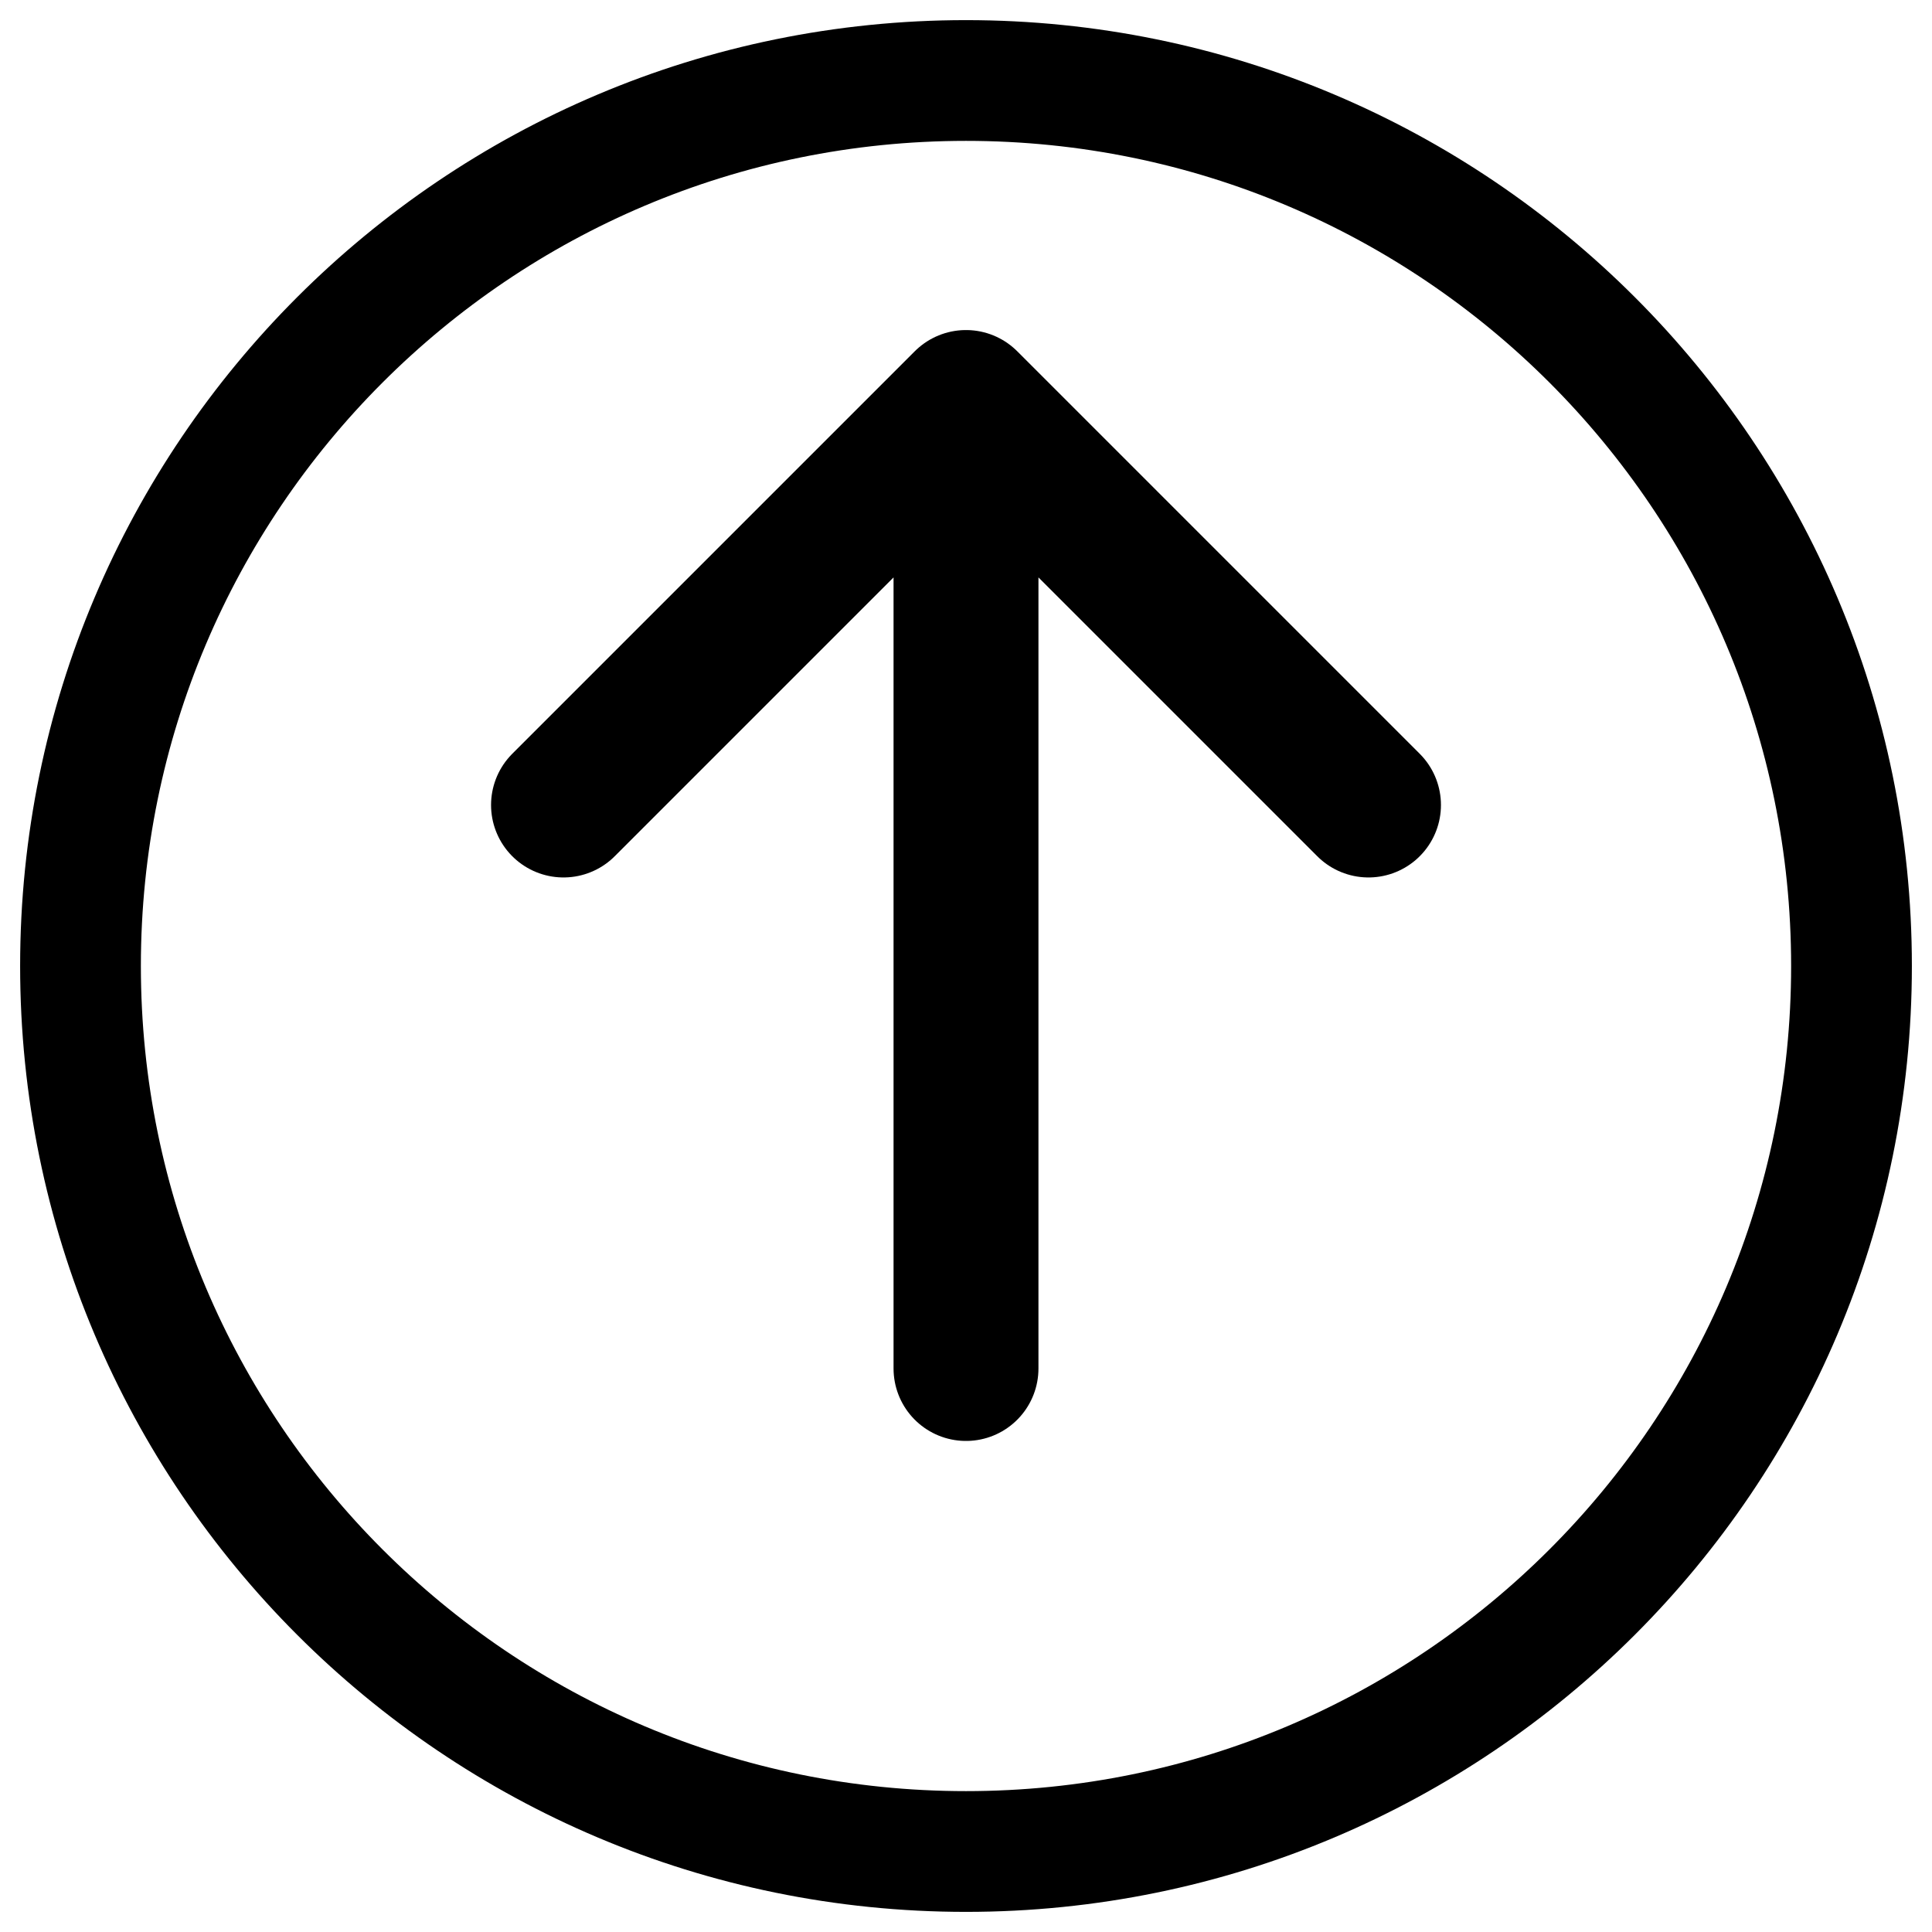
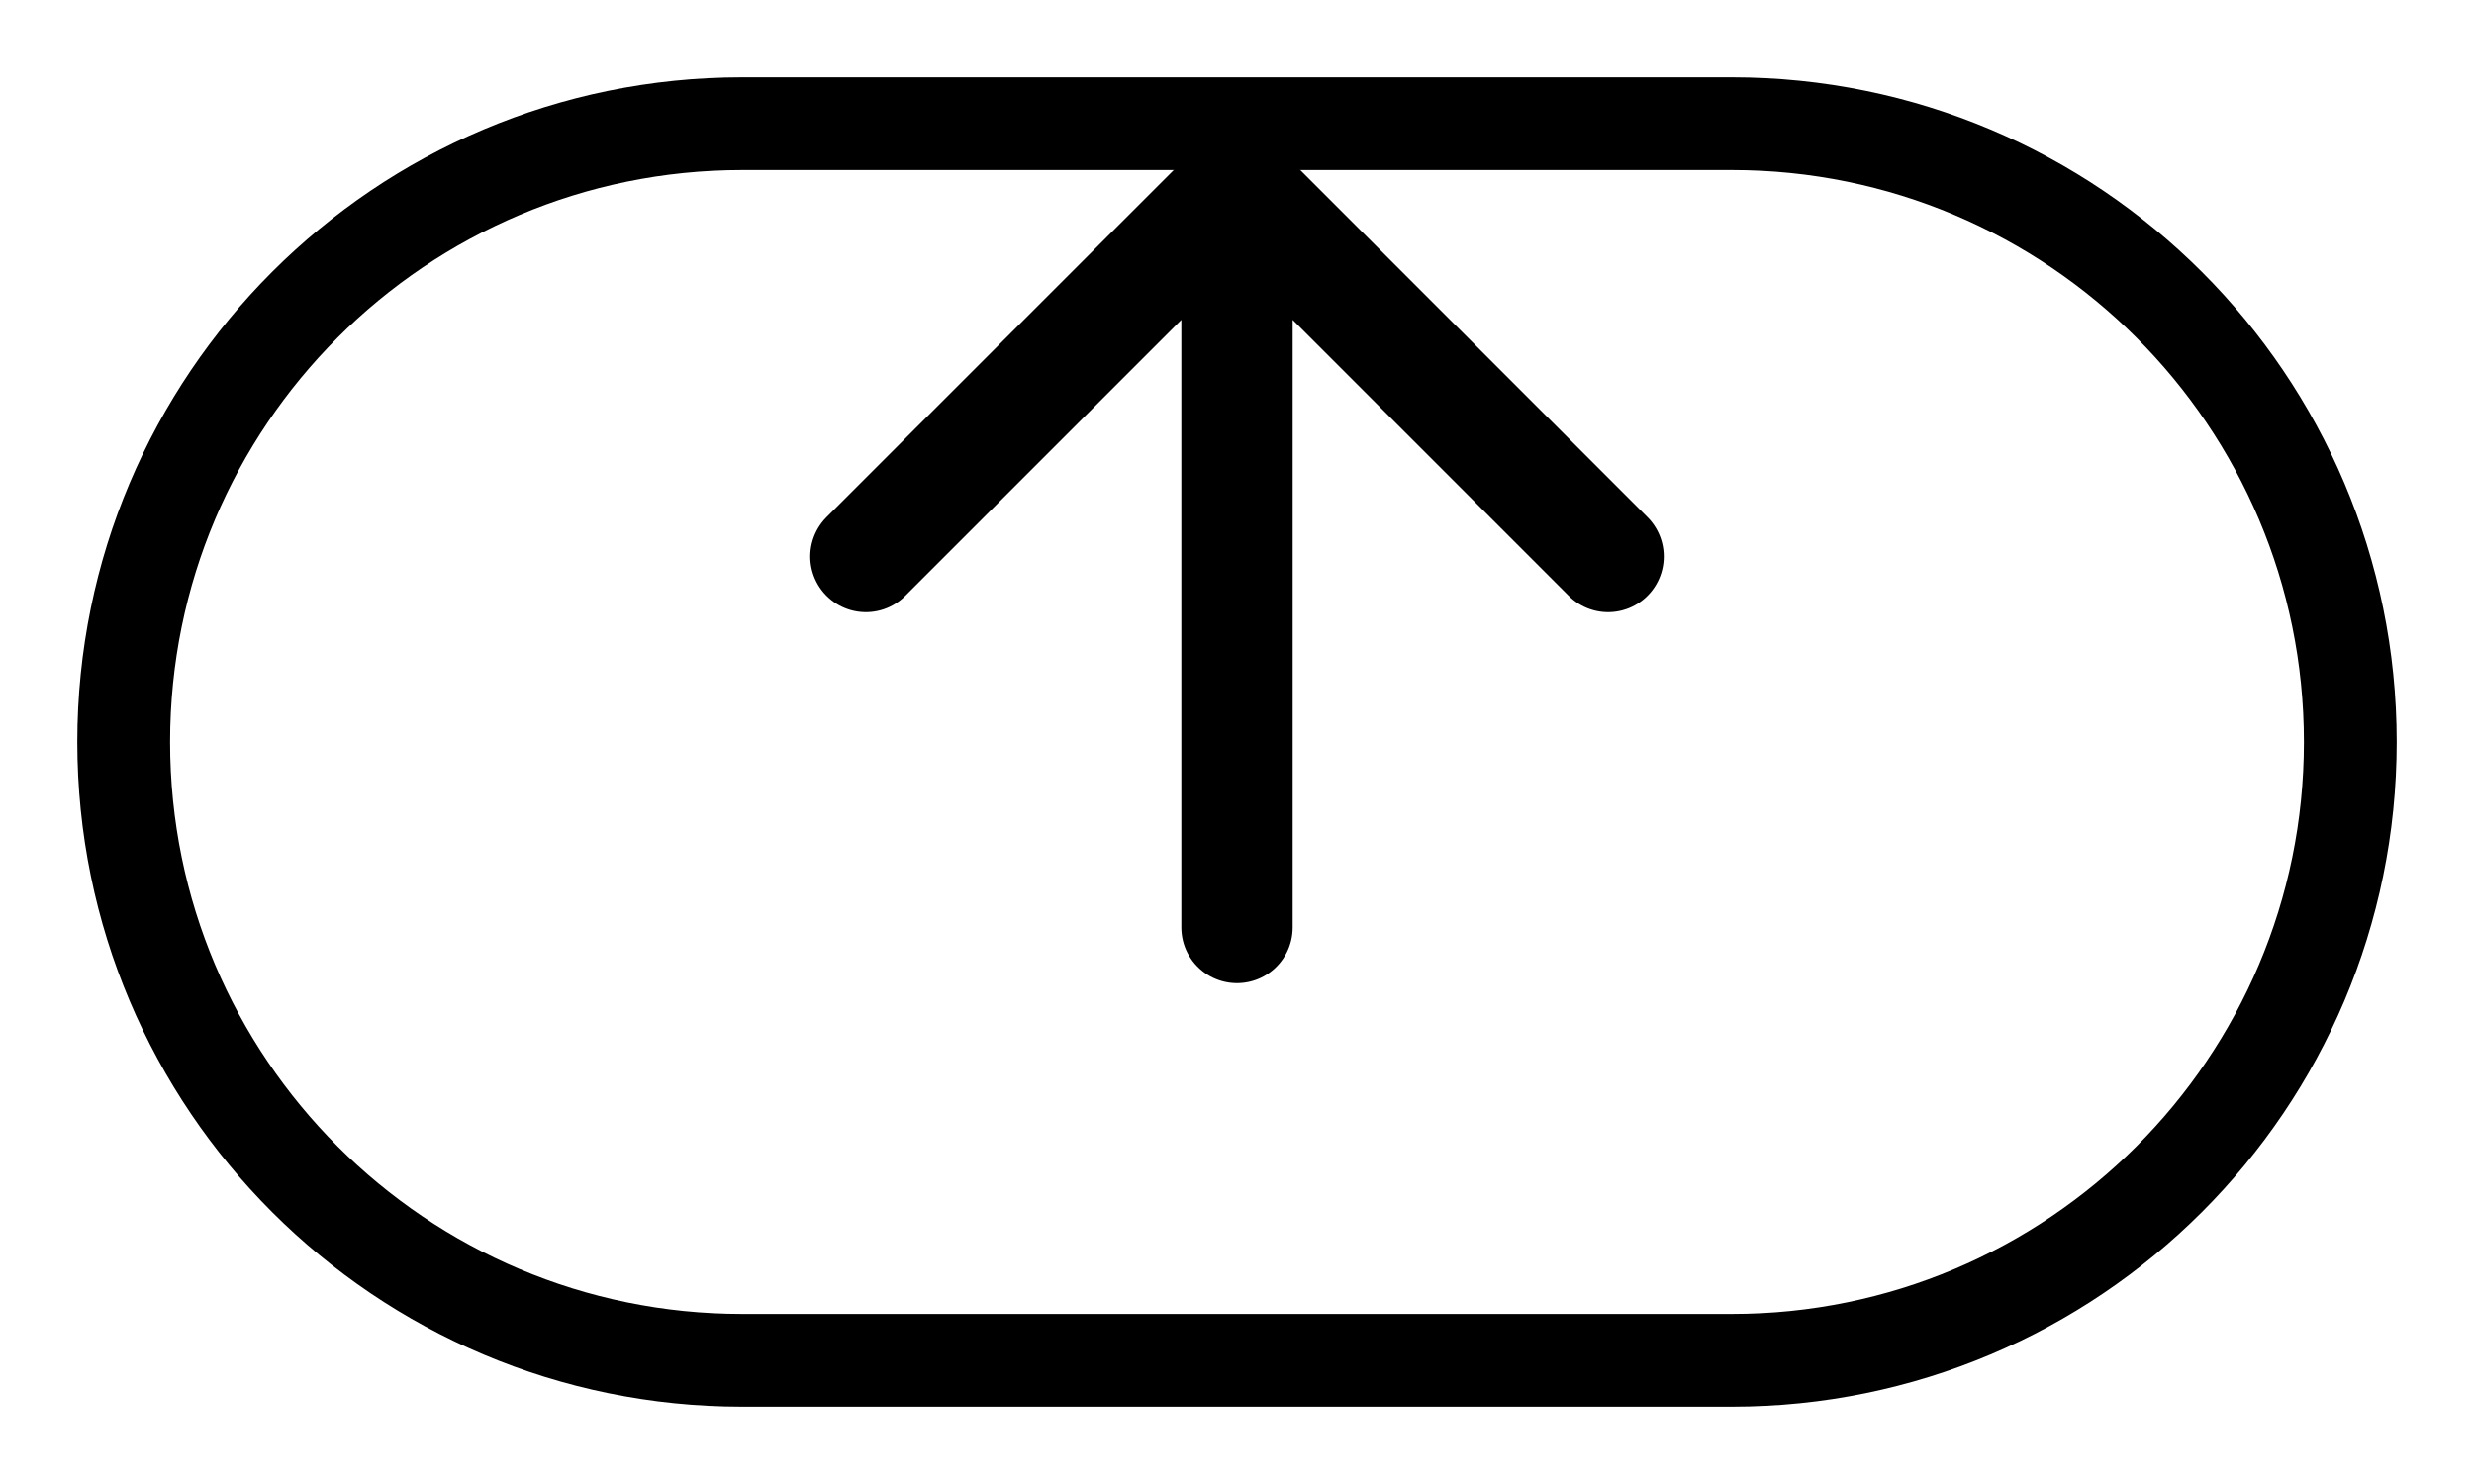
- <svg xmlns="http://www.w3.org/2000/svg" viewBox="0 0 24 24" width="100%" height="100%" fill="none">
-   <circle cx="12" cy="12" r="11" stroke="currentColor" stroke-width="1.5" />
-   <path d="M12 17V7M7 10l5-5 5 5" stroke="currentColor" stroke-width="1.8" stroke-linecap="round" stroke-linejoin="round" />
+ <svg xmlns="http://www.w3.org/2000/svg" viewBox="0 0 40 24" width="100%" height="100%" fill="none">
+   <rect x="2" y="2" width="36" height="20" rx="10" stroke="currentColor" stroke-width="1.5" />
+   <path d="M20 15V5M14 9l6-6 6 6" stroke="currentColor" stroke-width="1.8" stroke-linecap="round" stroke-linejoin="round" />
</svg>
